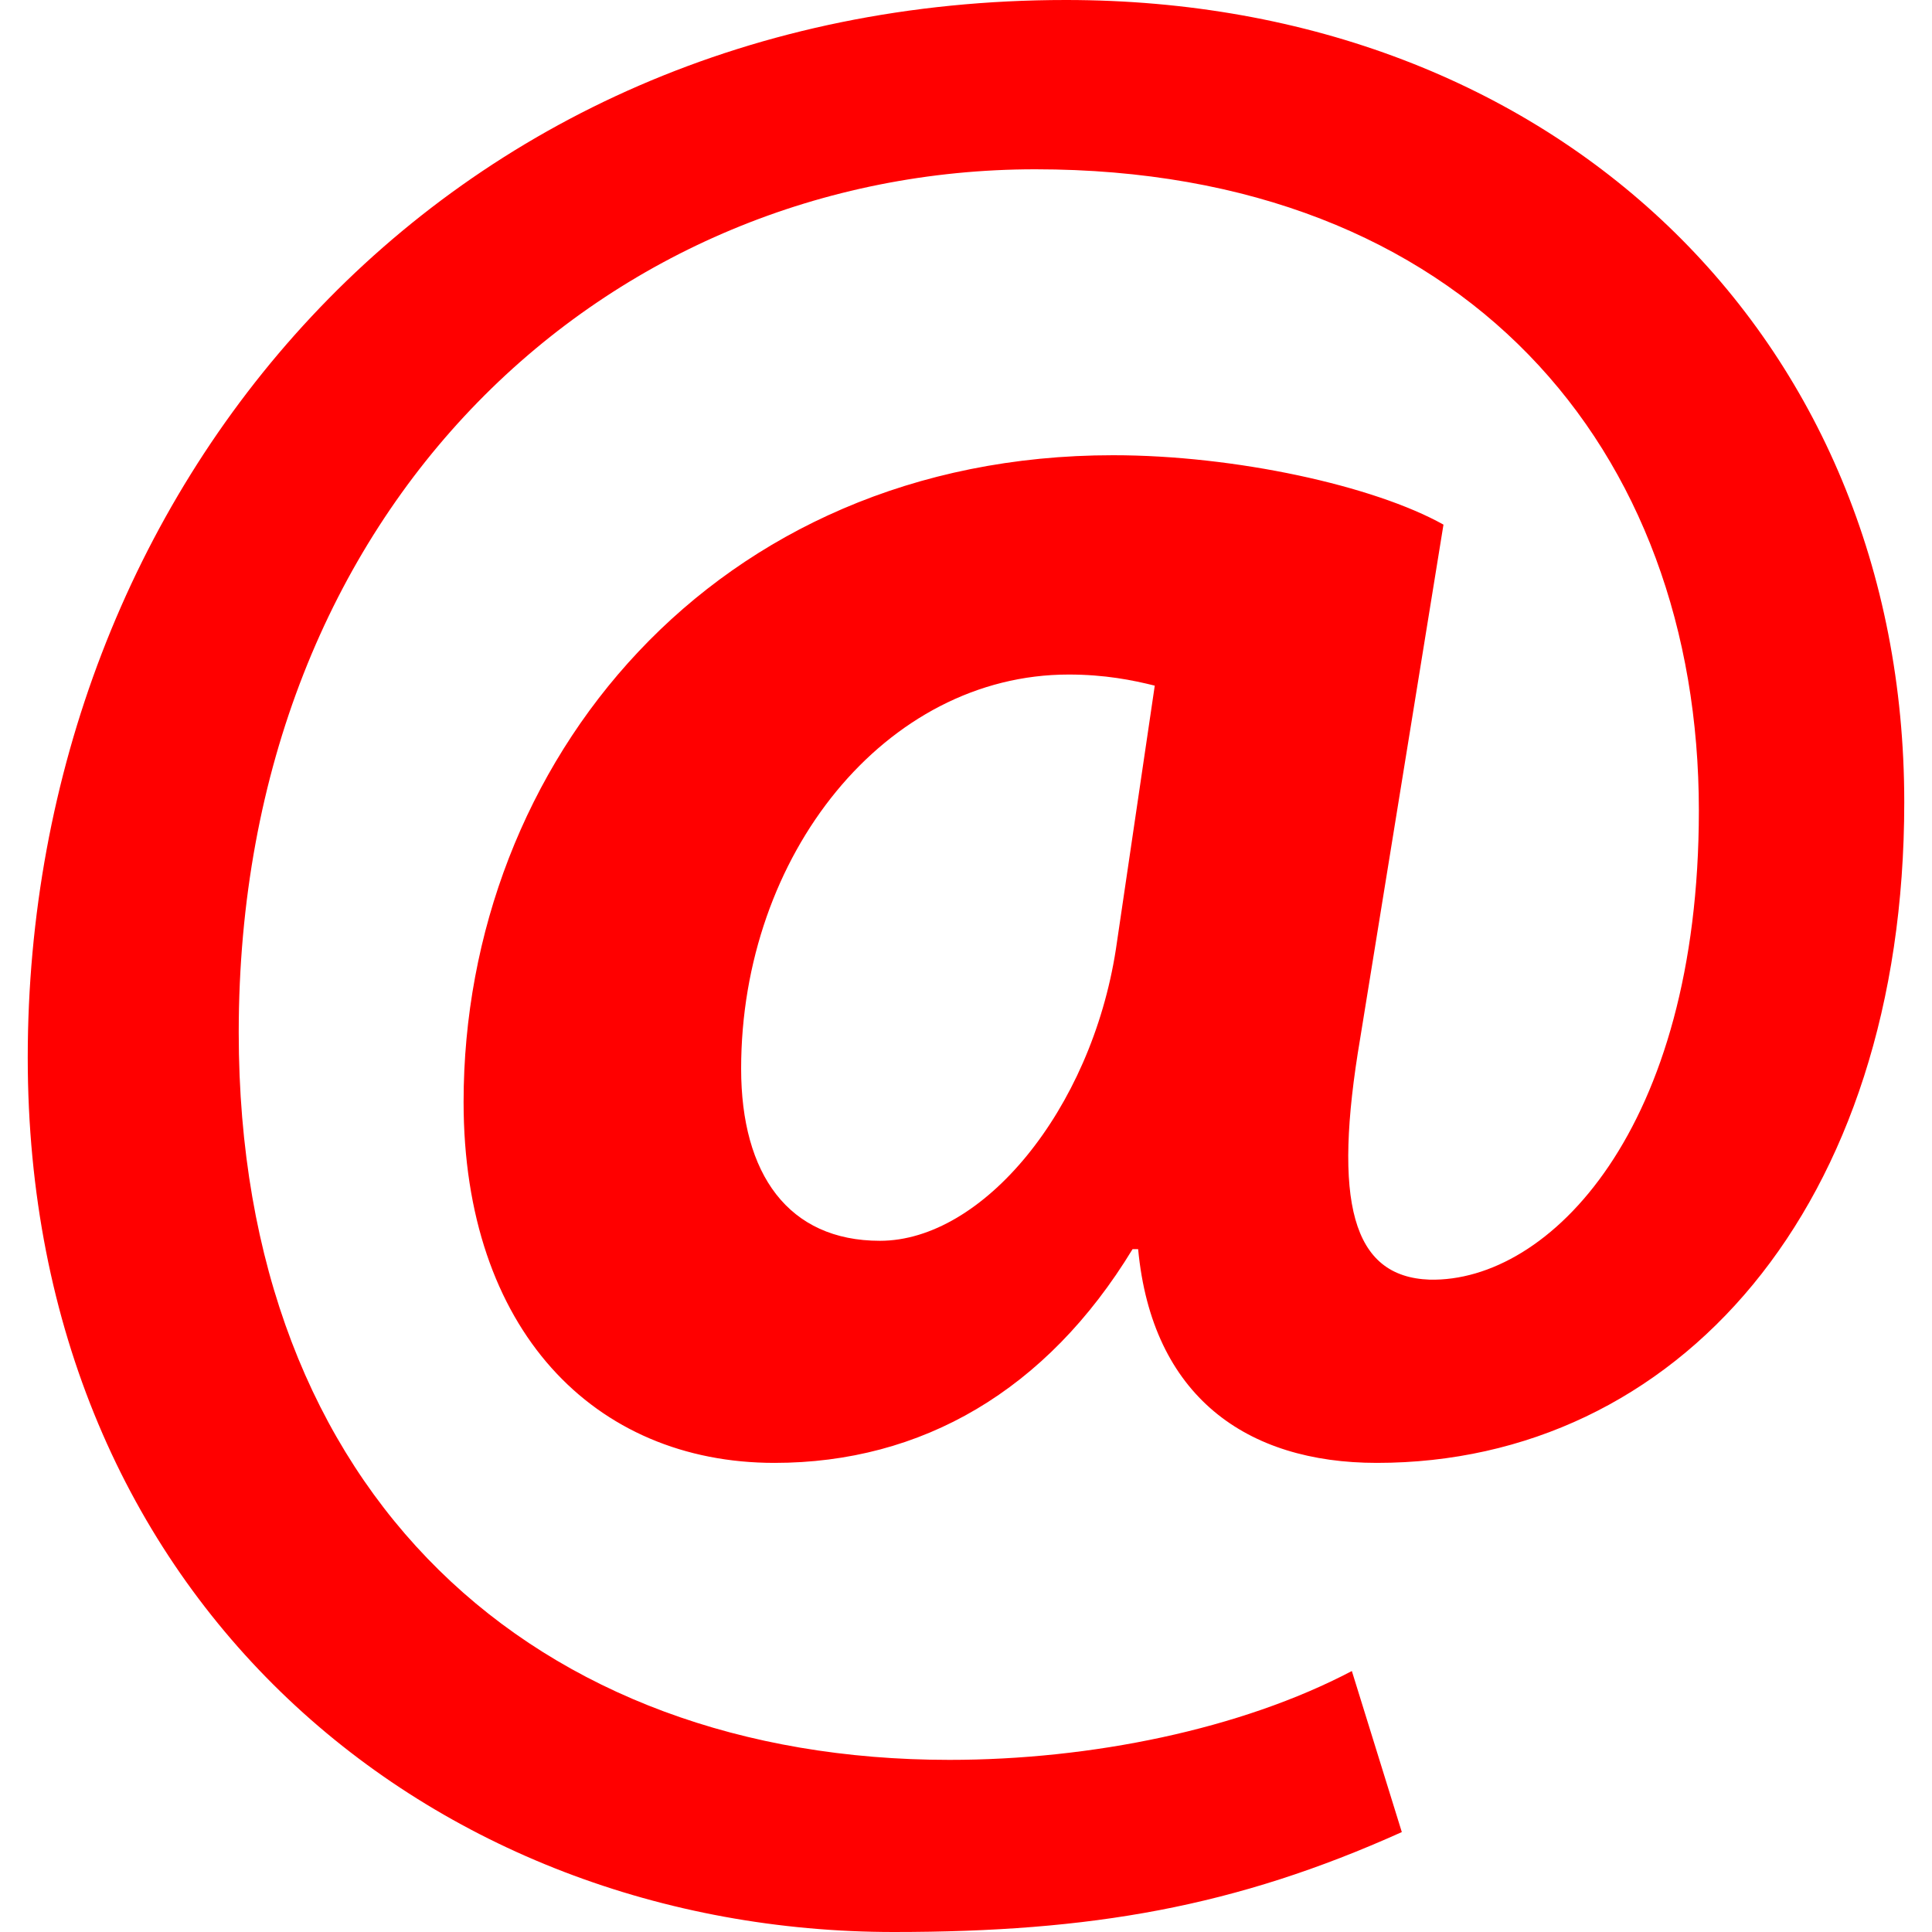
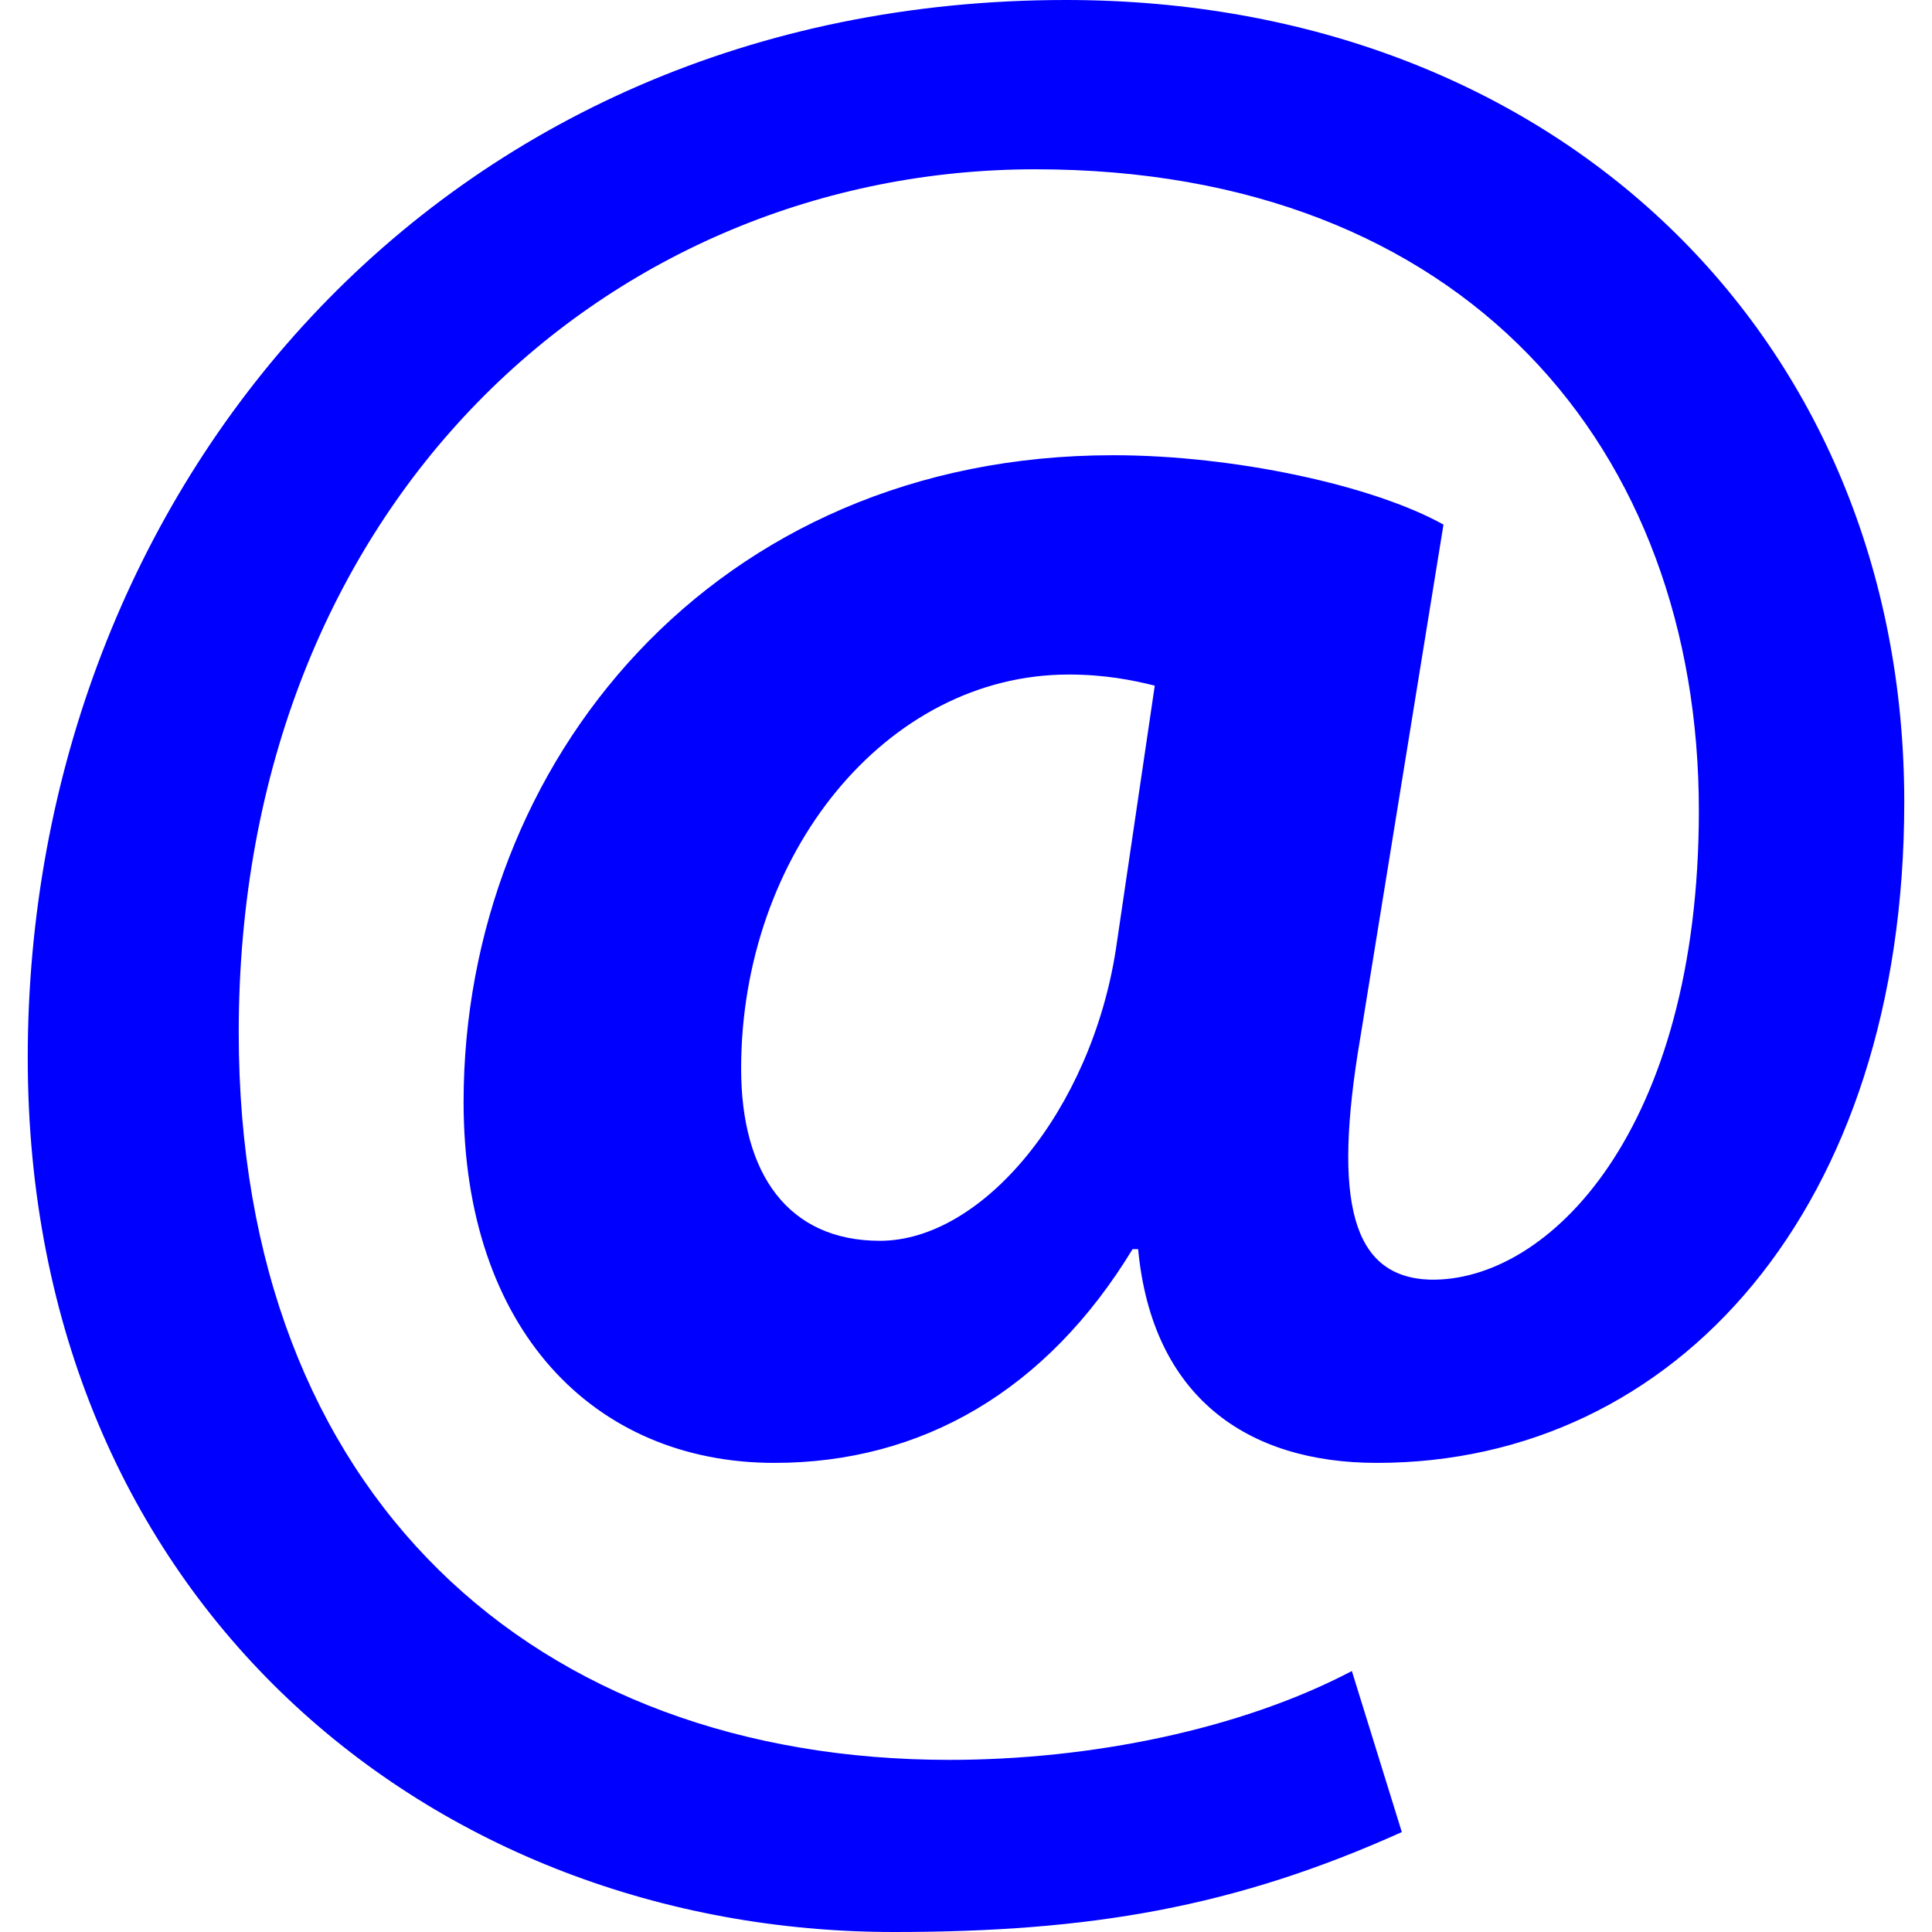
<svg xmlns="http://www.w3.org/2000/svg" version="1.1" id="Capa_1" x="0px" y="0px" viewBox="0 0 512 512" style="enable-background:new 0 0 512 512;" xml:space="preserve">
-   <path fill="red" d="M371.496,485.52C327.36,505.384,289.104,512,236.872,512C114.76,512,7.352,424.456,7.352,280.28  C7.352,130.208,116.224,0,282.488,0c129.472,0,222.16,89.016,222.16,212.6c0,107.4-60.32,175.08-139.768,175.08  c-34.576,0-59.584-17.656-63.264-56.648h-1.472c-22.8,37.52-55.904,56.648-94.896,56.648c-47.816,0-82.392-35.312-82.392-95.64  c0-89.744,66.208-171.4,172.136-171.4c32.368,0,69.144,8.096,87.544,18.392l-22.064,136.096  c-7.352,43.392-2.208,63.264,18.392,63.992c31.632,0.736,71.352-39.728,71.352-124.32c0-95.632-61.792-169.936-175.824-169.936  c-112.544,0-211.128,88.28-211.128,228.784c0,122.848,78.712,192.736,188.328,192.736c37.52,0,77.248-8.088,106.664-23.544  L371.496,485.52z M306.024,181.704c-5.888-1.472-13.248-2.944-22.808-2.944c-48.544,0-86.808,47.816-86.808,104.456  c0,27.952,12.512,45.608,36.784,45.608c27.216,0,55.912-34.576,62.528-77.24L306.024,181.704z" />
+   <path fill="blue" d="M371.496,485.52C327.36,505.384,289.104,512,236.872,512C114.76,512,7.352,424.456,7.352,280.28  C7.352,130.208,116.224,0,282.488,0c129.472,0,222.16,89.016,222.16,212.6c0,107.4-60.32,175.08-139.768,175.08  c-34.576,0-59.584-17.656-63.264-56.648h-1.472c-22.8,37.52-55.904,56.648-94.896,56.648c-47.816,0-82.392-35.312-82.392-95.64  c0-89.744,66.208-171.4,172.136-171.4c32.368,0,69.144,8.096,87.544,18.392l-22.064,136.096  c-7.352,43.392-2.208,63.264,18.392,63.992c31.632,0.736,71.352-39.728,71.352-124.32c0-95.632-61.792-169.936-175.824-169.936  c-112.544,0-211.128,88.28-211.128,228.784c0,122.848,78.712,192.736,188.328,192.736c37.52,0,77.248-8.088,106.664-23.544  L371.496,485.52z M306.024,181.704c-5.888-1.472-13.248-2.944-22.808-2.944c-48.544,0-86.808,47.816-86.808,104.456  c0,27.952,12.512,45.608,36.784,45.608c27.216,0,55.912-34.576,62.528-77.24L306.024,181.704z" />
  <g>
</g>
  <g>
</g>
  <g>
</g>
  <g>
</g>
  <g>
</g>
  <g>
</g>
  <g>
</g>
  <g>
</g>
  <g>
</g>
  <g>
</g>
  <g>
</g>
  <g>
</g>
  <g>
</g>
  <g>
</g>
  <g>
</g>
</svg>
